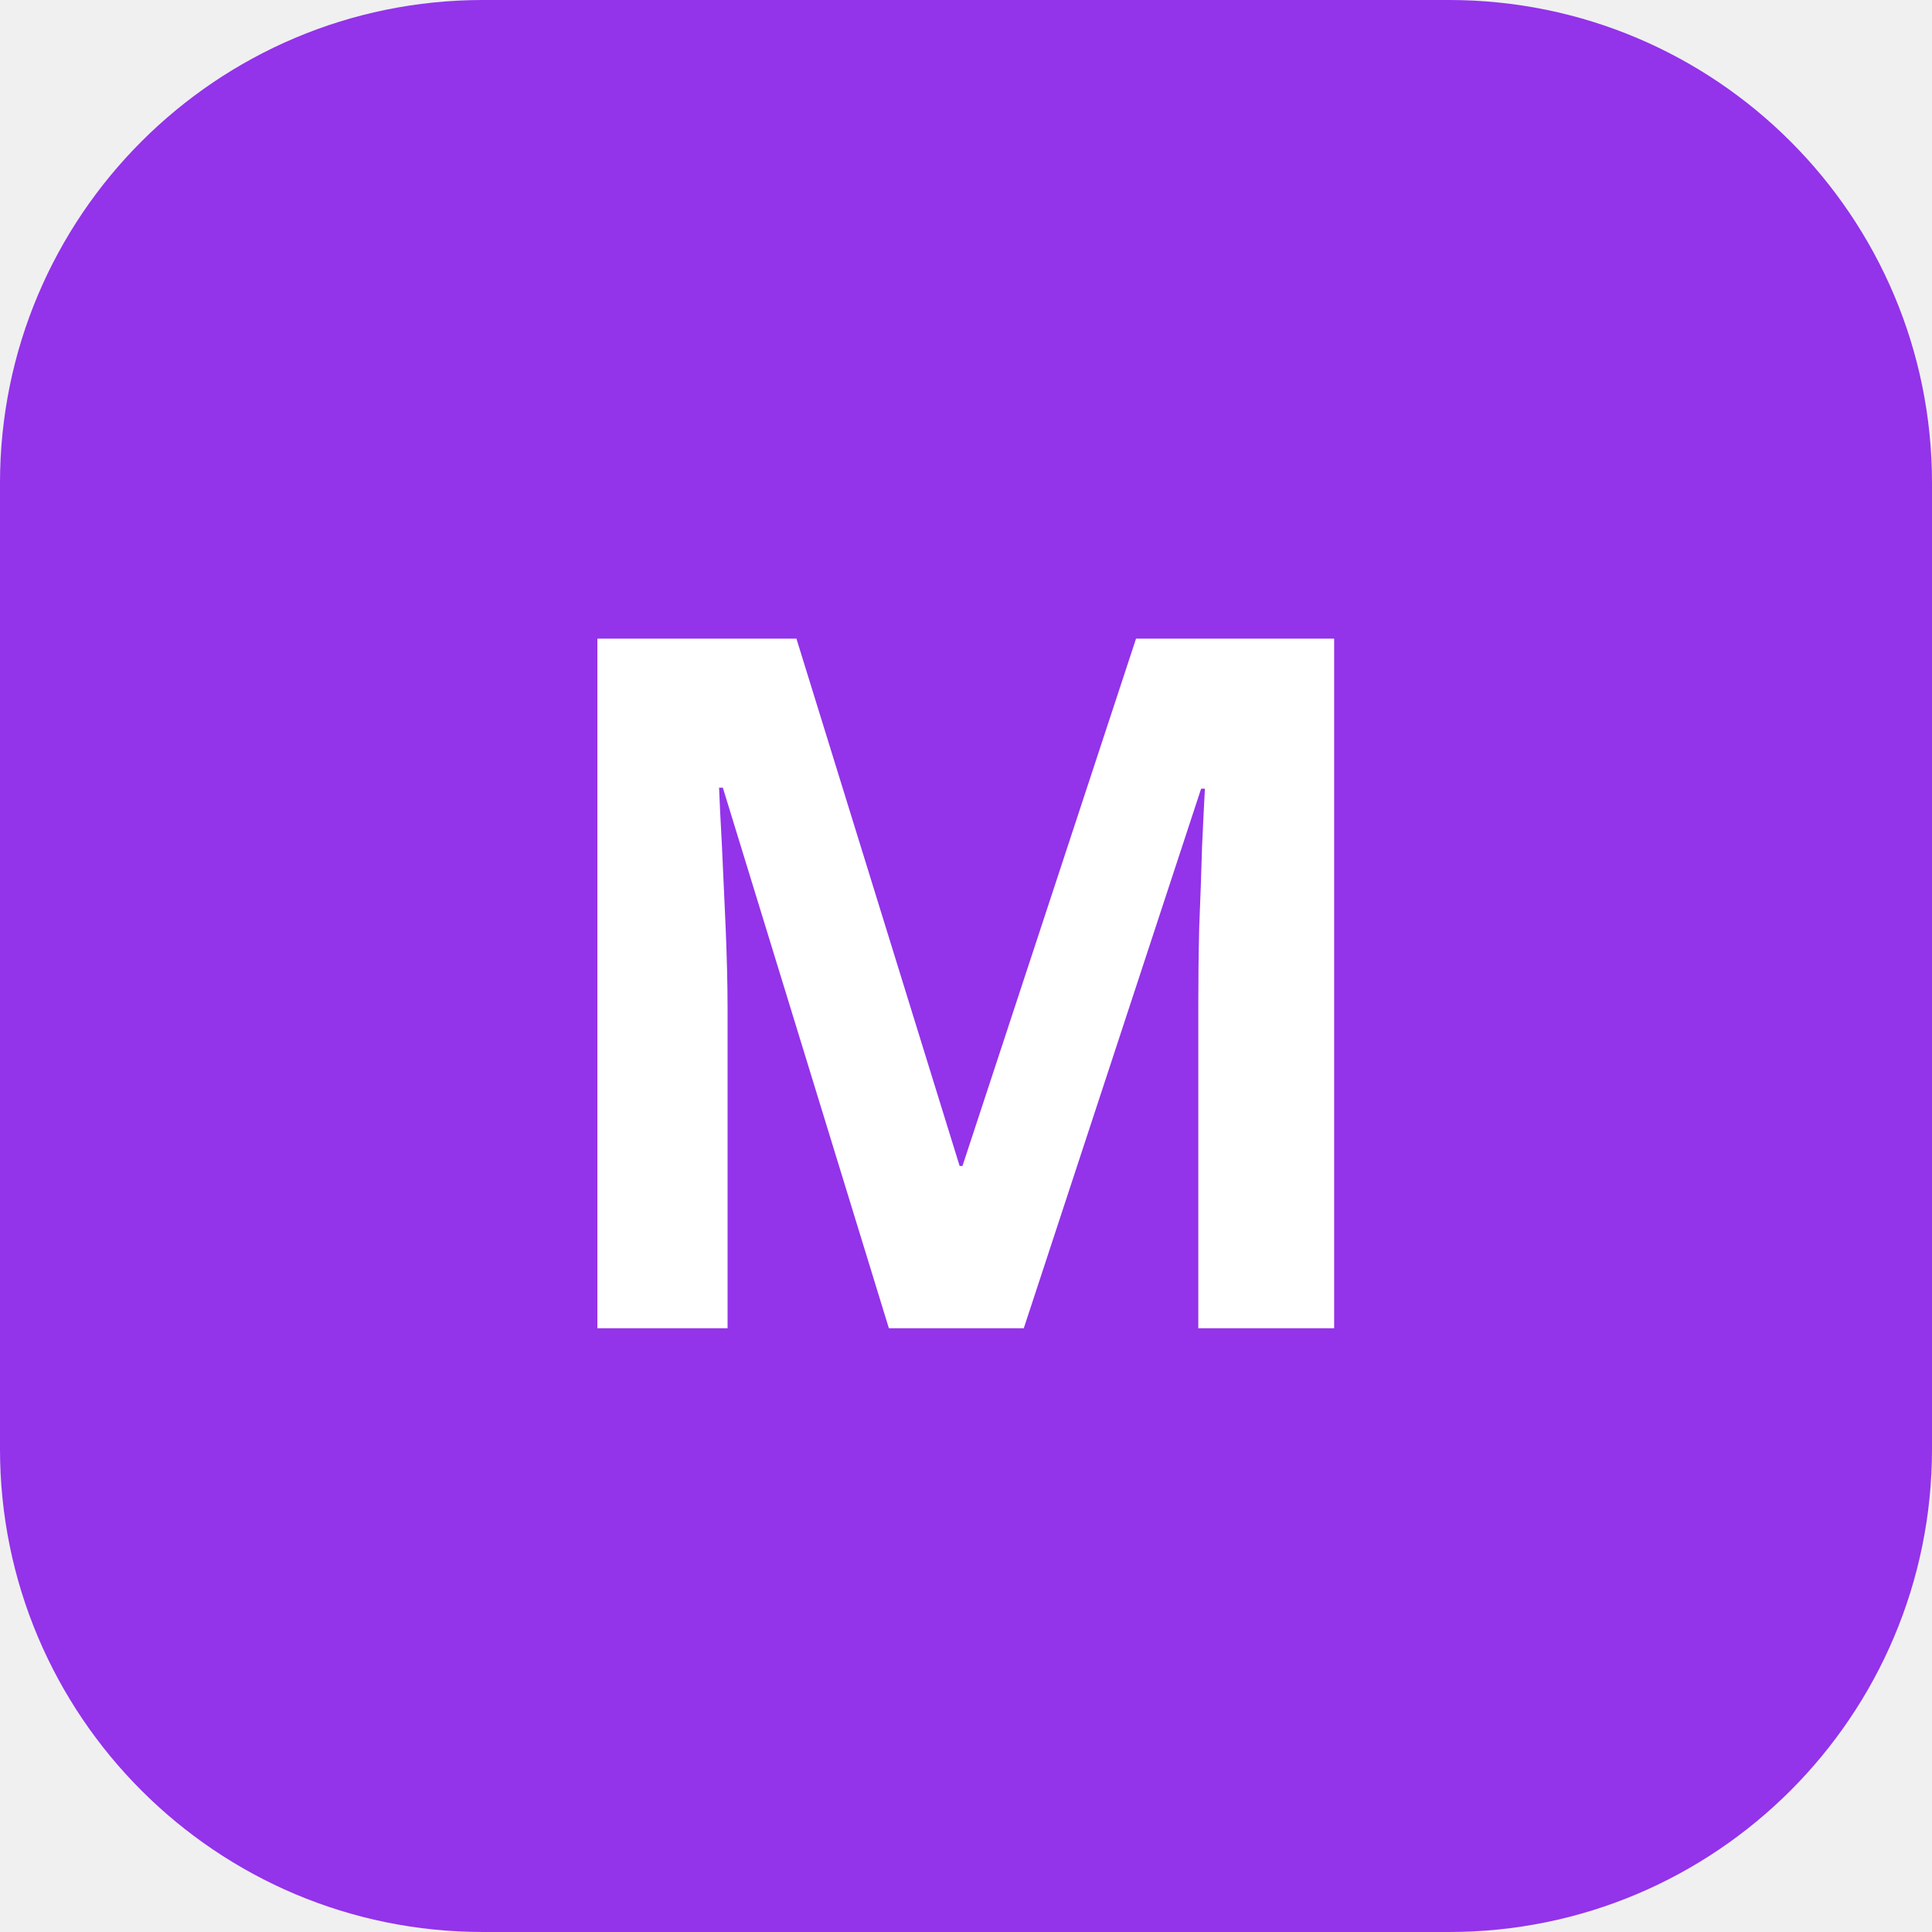
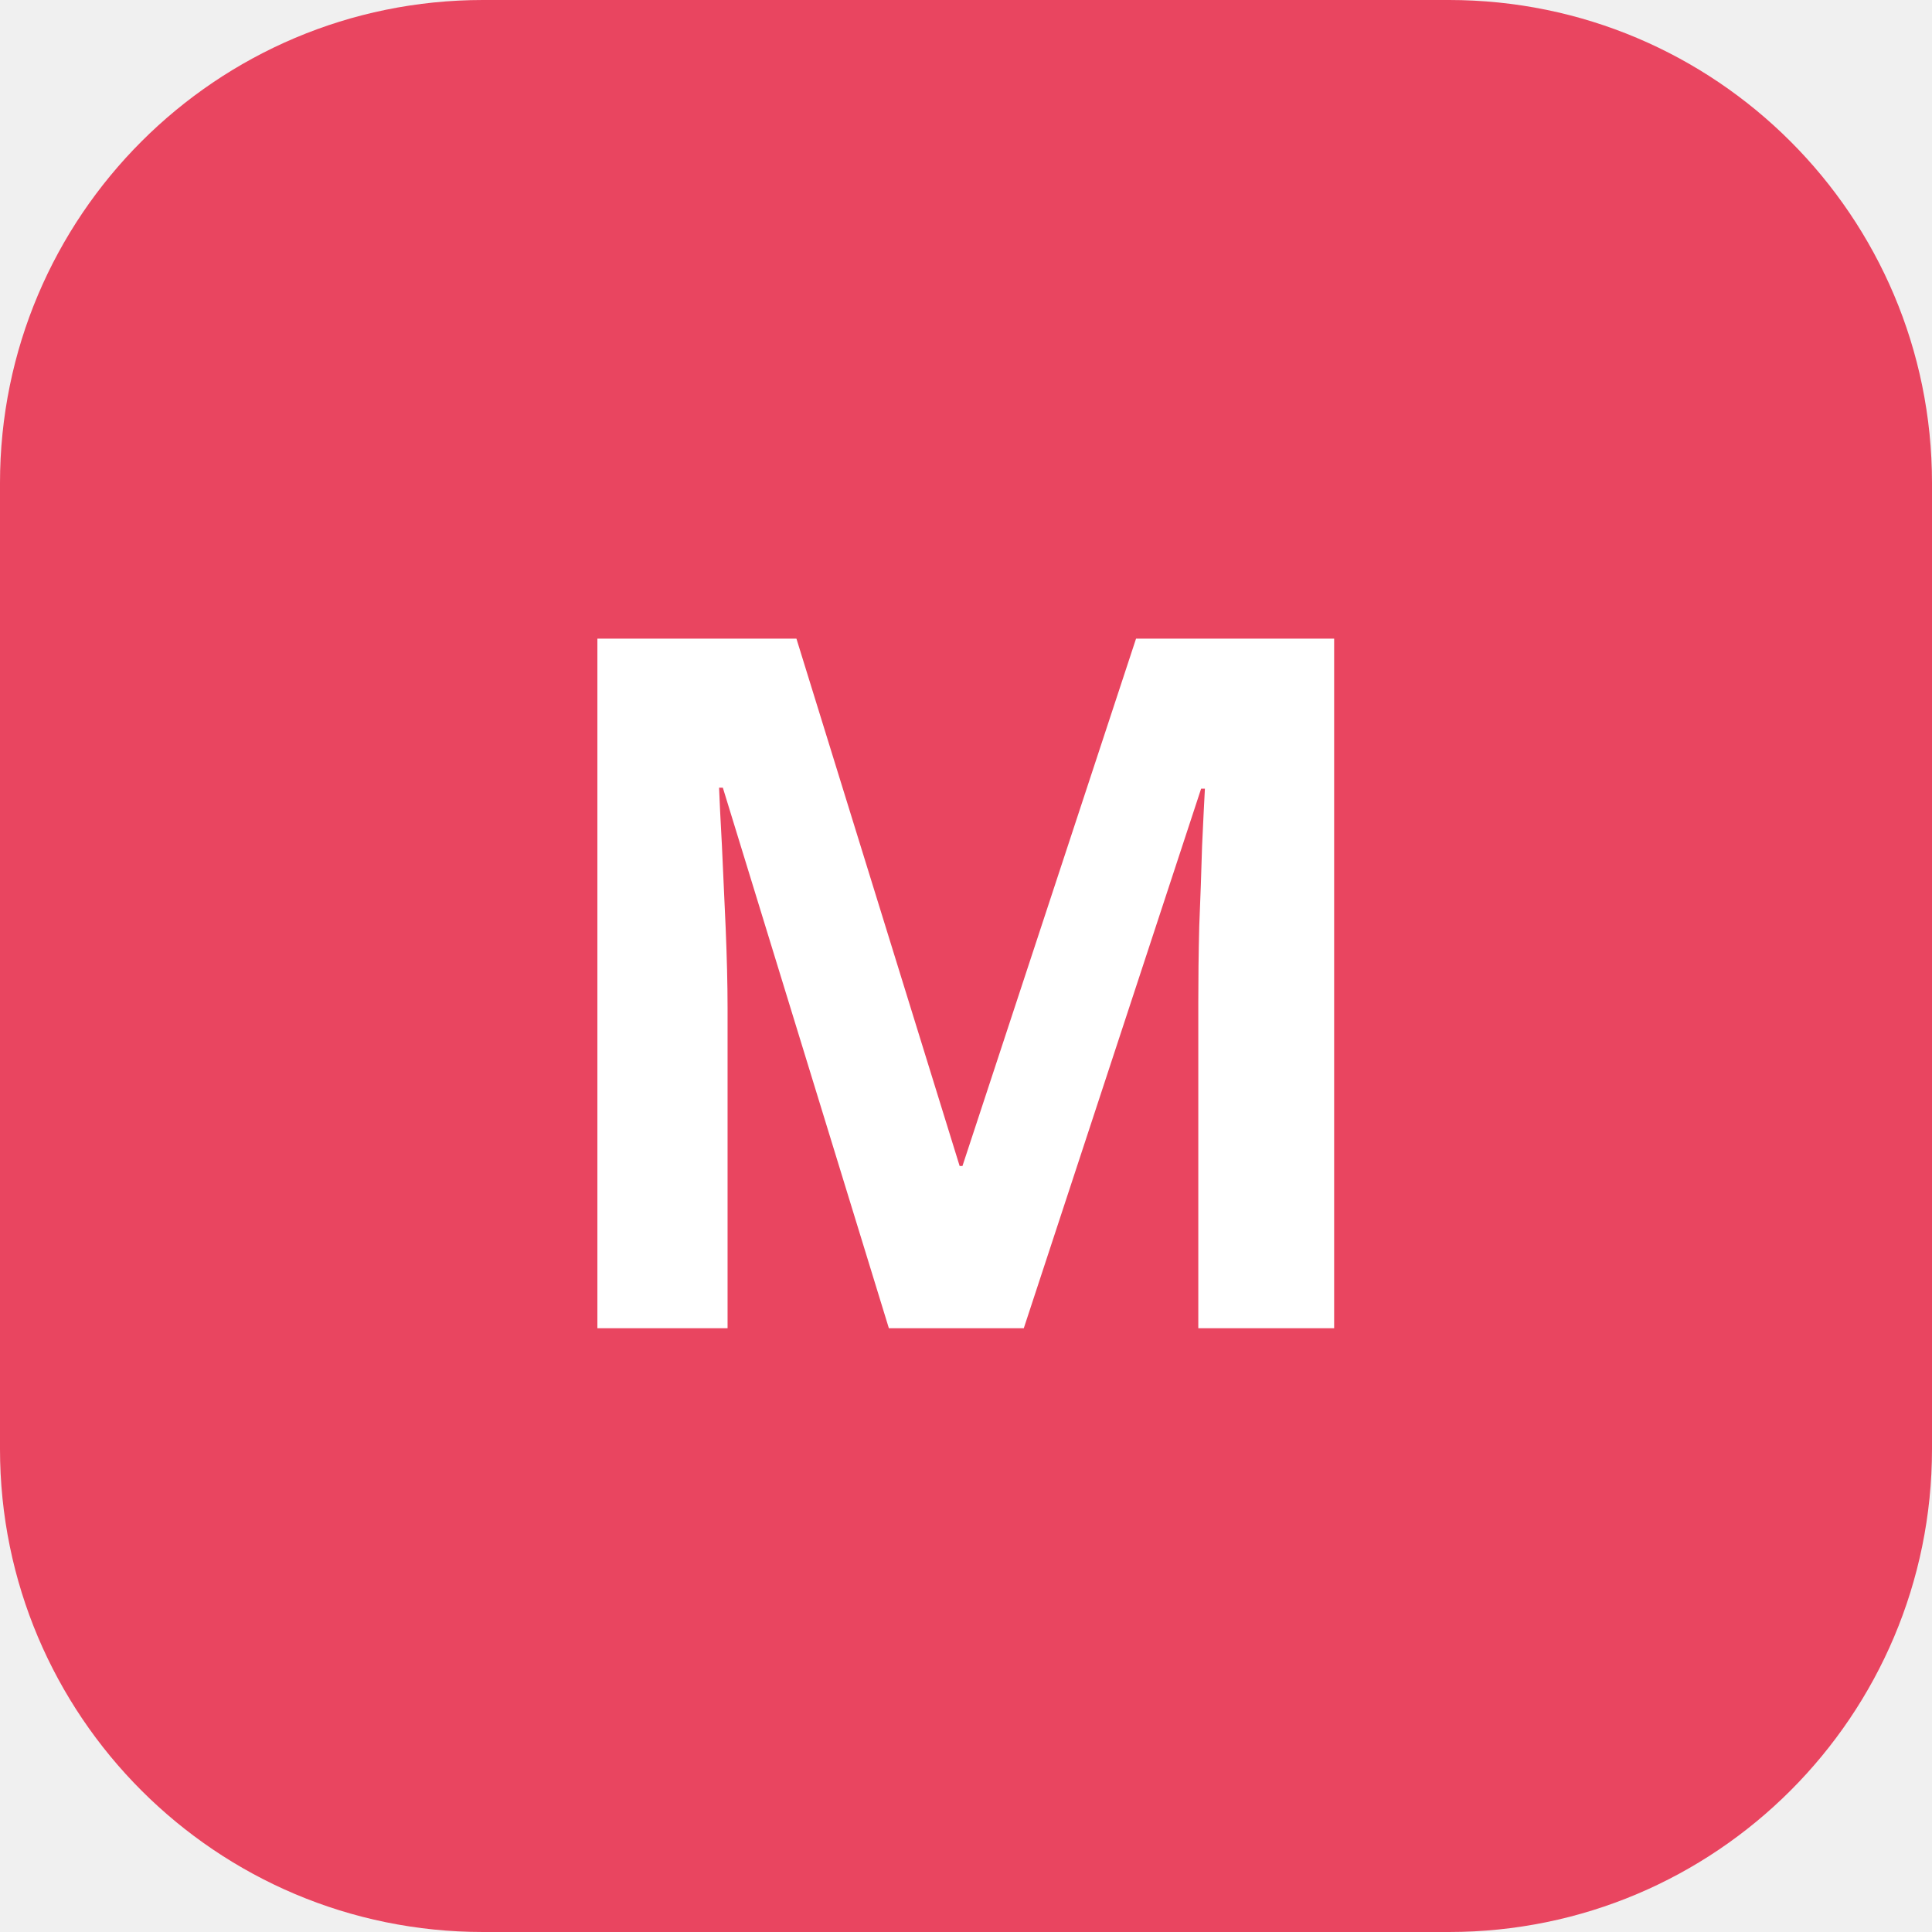
<svg xmlns="http://www.w3.org/2000/svg" viewBox="0 0 32 32">
-   <rect width="32" height="32" rx="8" fill="#9333ea" />
+   <rect width="32" height="32" rx="8" fill="#e94560" />
  <text x="16" y="22" text-anchor="middle" font-family="system-ui,sans-serif" font-size="16" font-weight="700" fill="#fff">M</text>
</svg>
